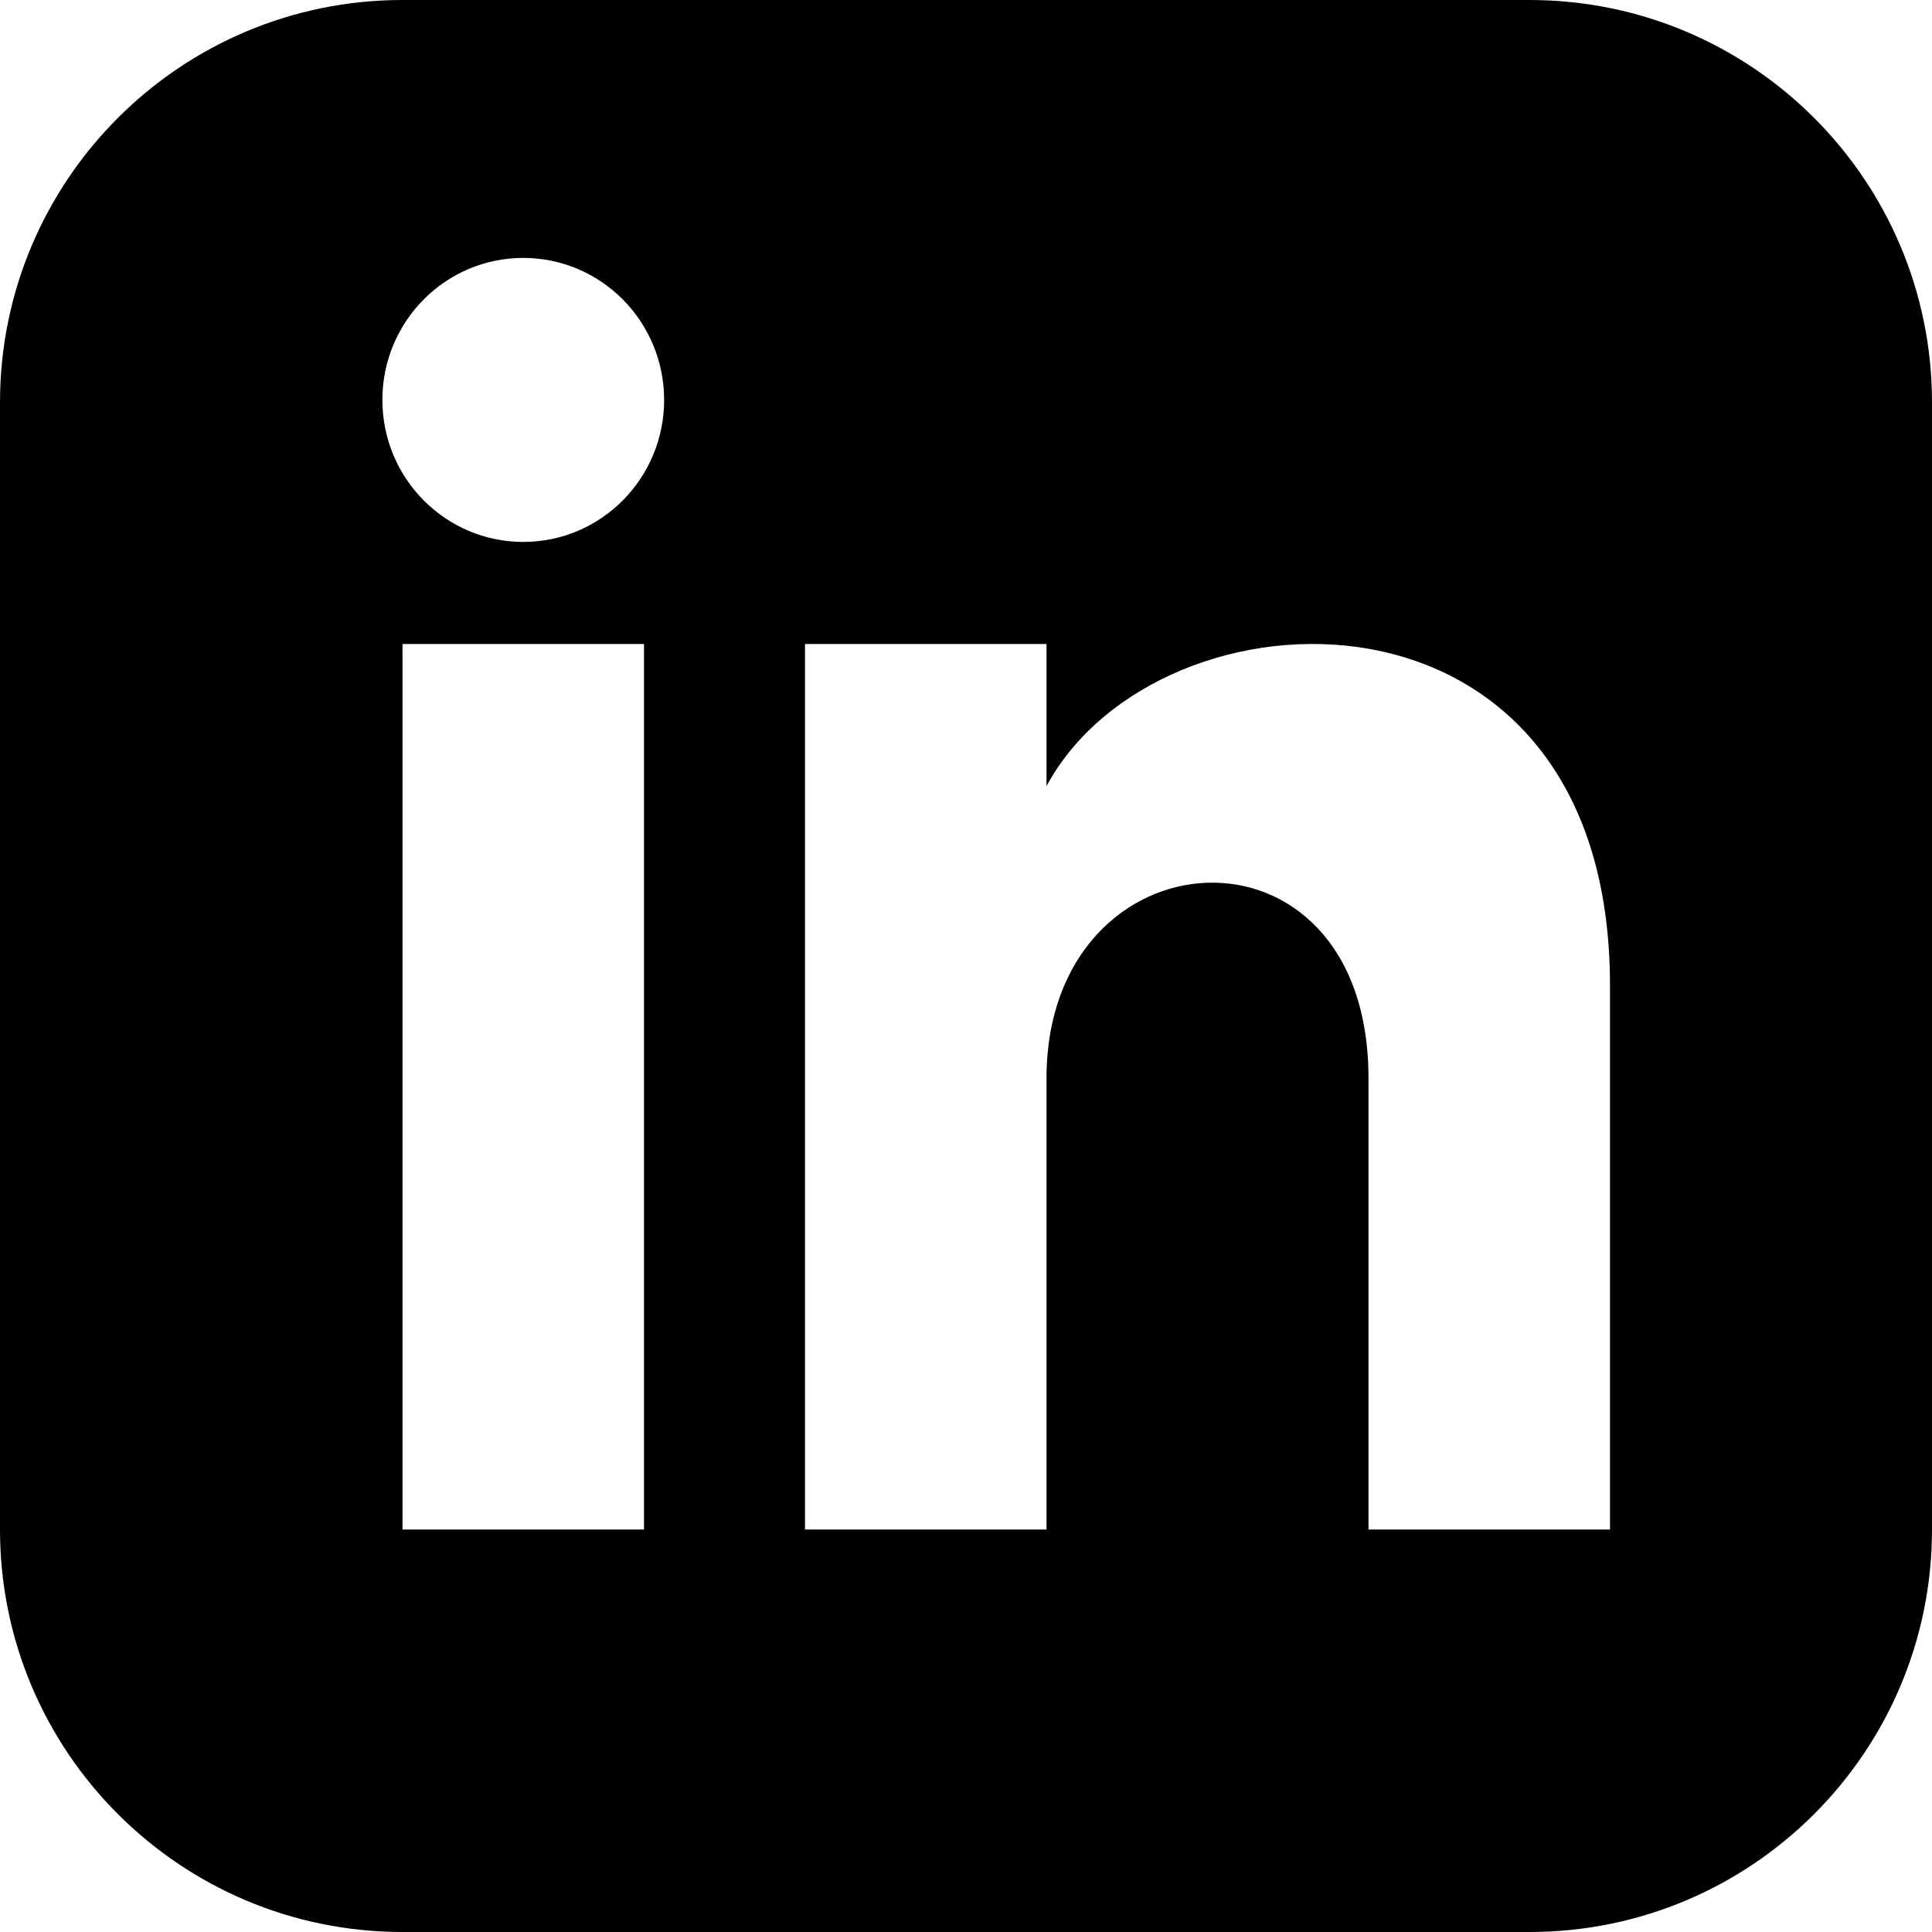
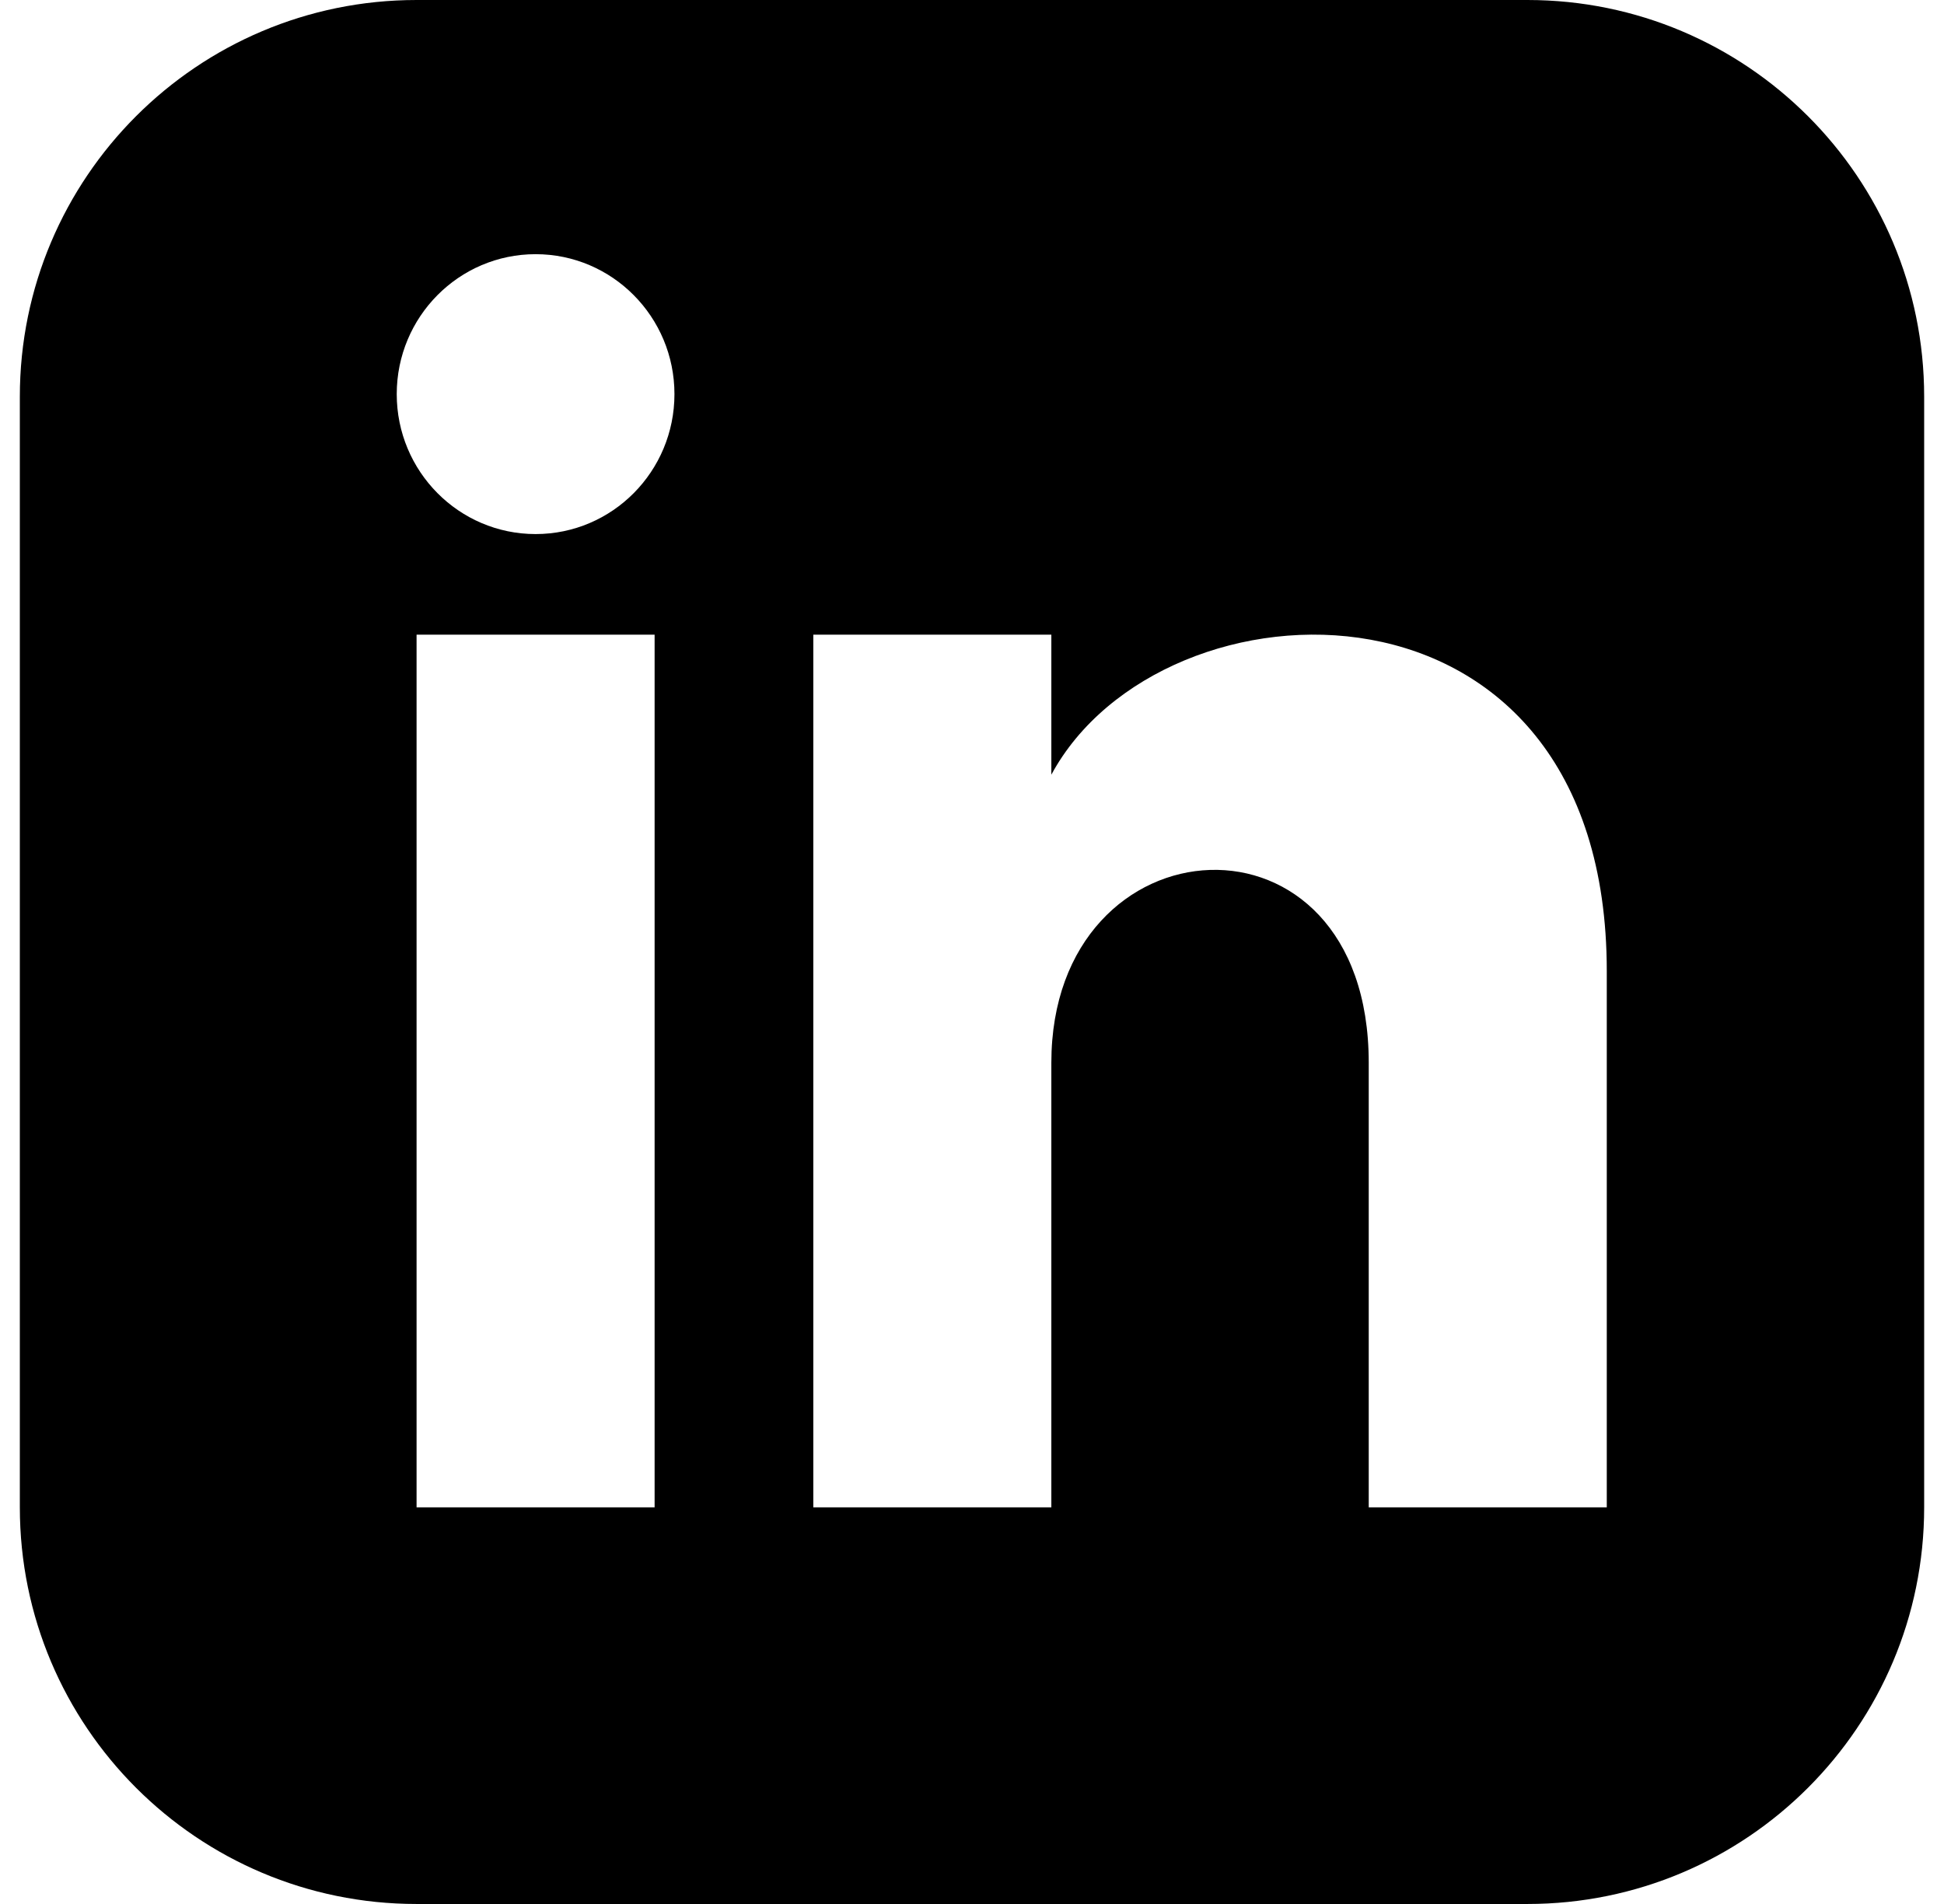
- <svg xmlns="http://www.w3.org/2000/svg" width="24" height="24" viewBox="0 0 24 24">
+ <svg xmlns="http://www.w3.org/2000/svg" width="98" height="96" viewBox="0 0 24 24">
  <path d="M19 0h-14c-2.761 0-5 2.239-5 5v14c0 2.761 2.239 5 5 5h14c2.762 0 5-2.239 5-5v-14c0-2.761-2.238-5-5-5zm-11 19h-3v-11h3v11zm-1.5-12.268c-.966 0-1.75-.79-1.75-1.764s.784-1.764 1.75-1.764 1.75.79 1.75 1.764-.783 1.764-1.75 1.764zm13.5 12.268h-3v-5.604c0-3.368-4-3.113-4 0v5.604h-3v-11h3v1.765c1.396-2.586 7-2.777 7 2.476v6.759z" />
</svg>
